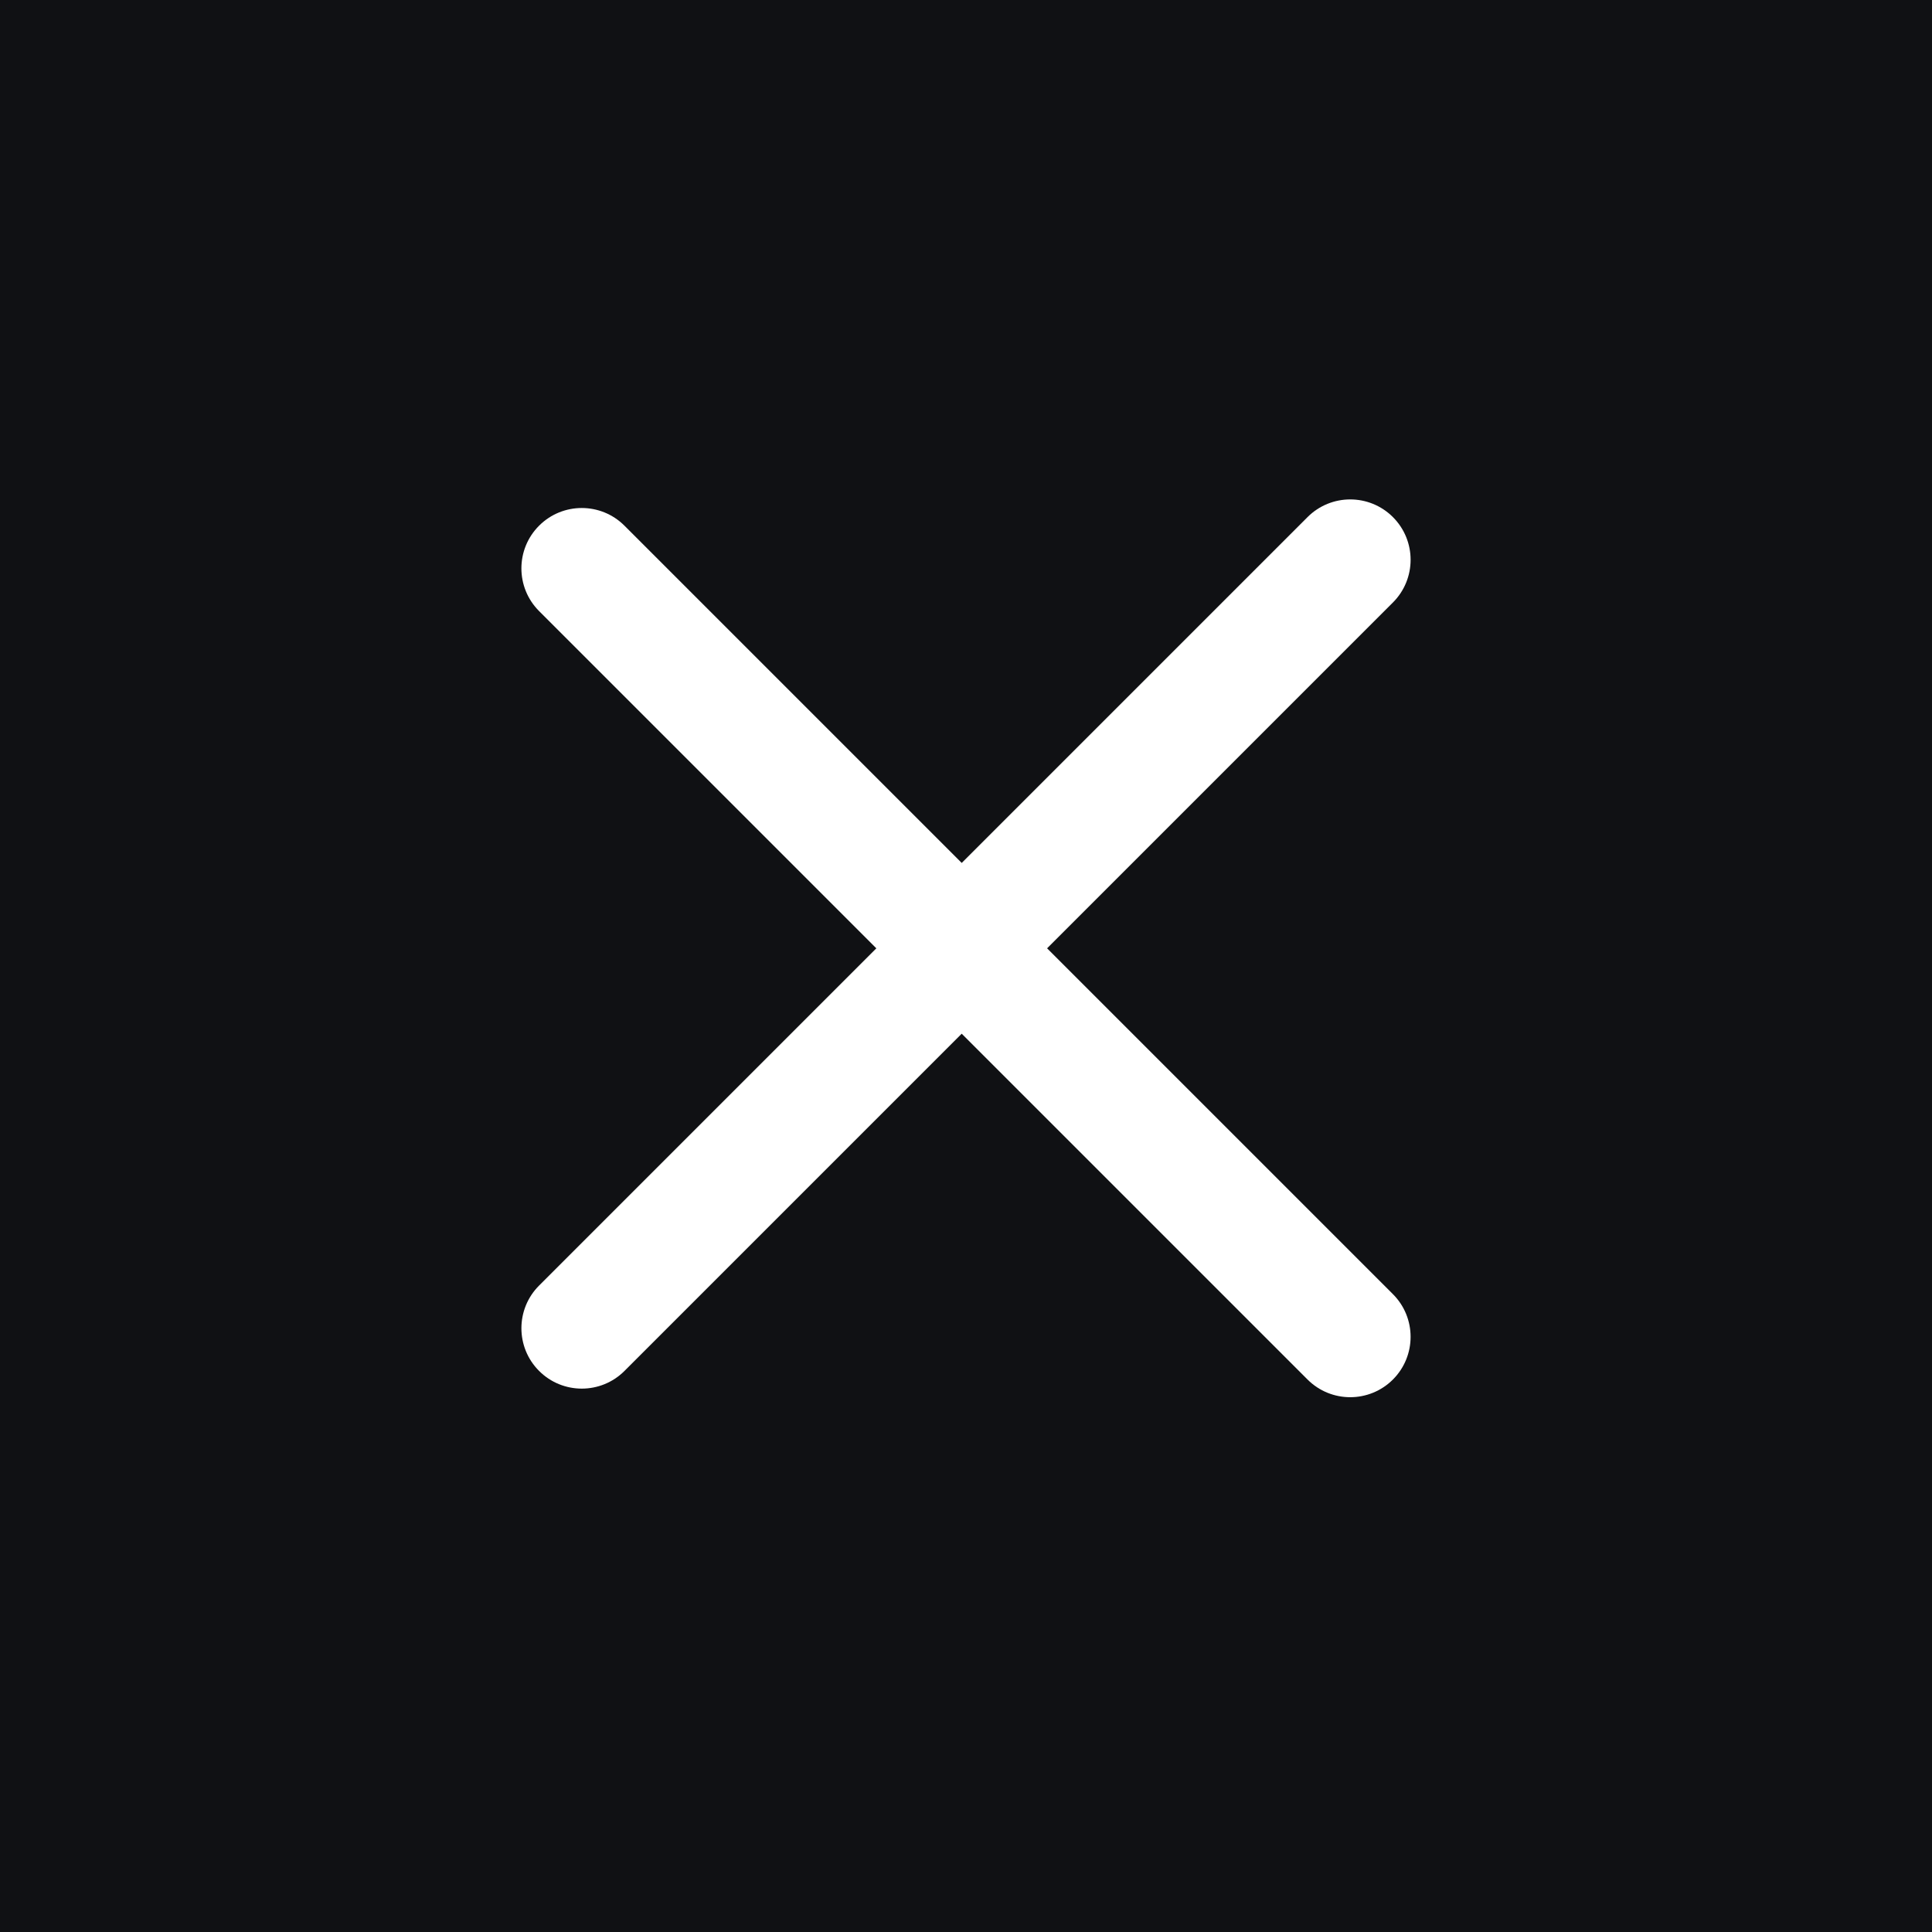
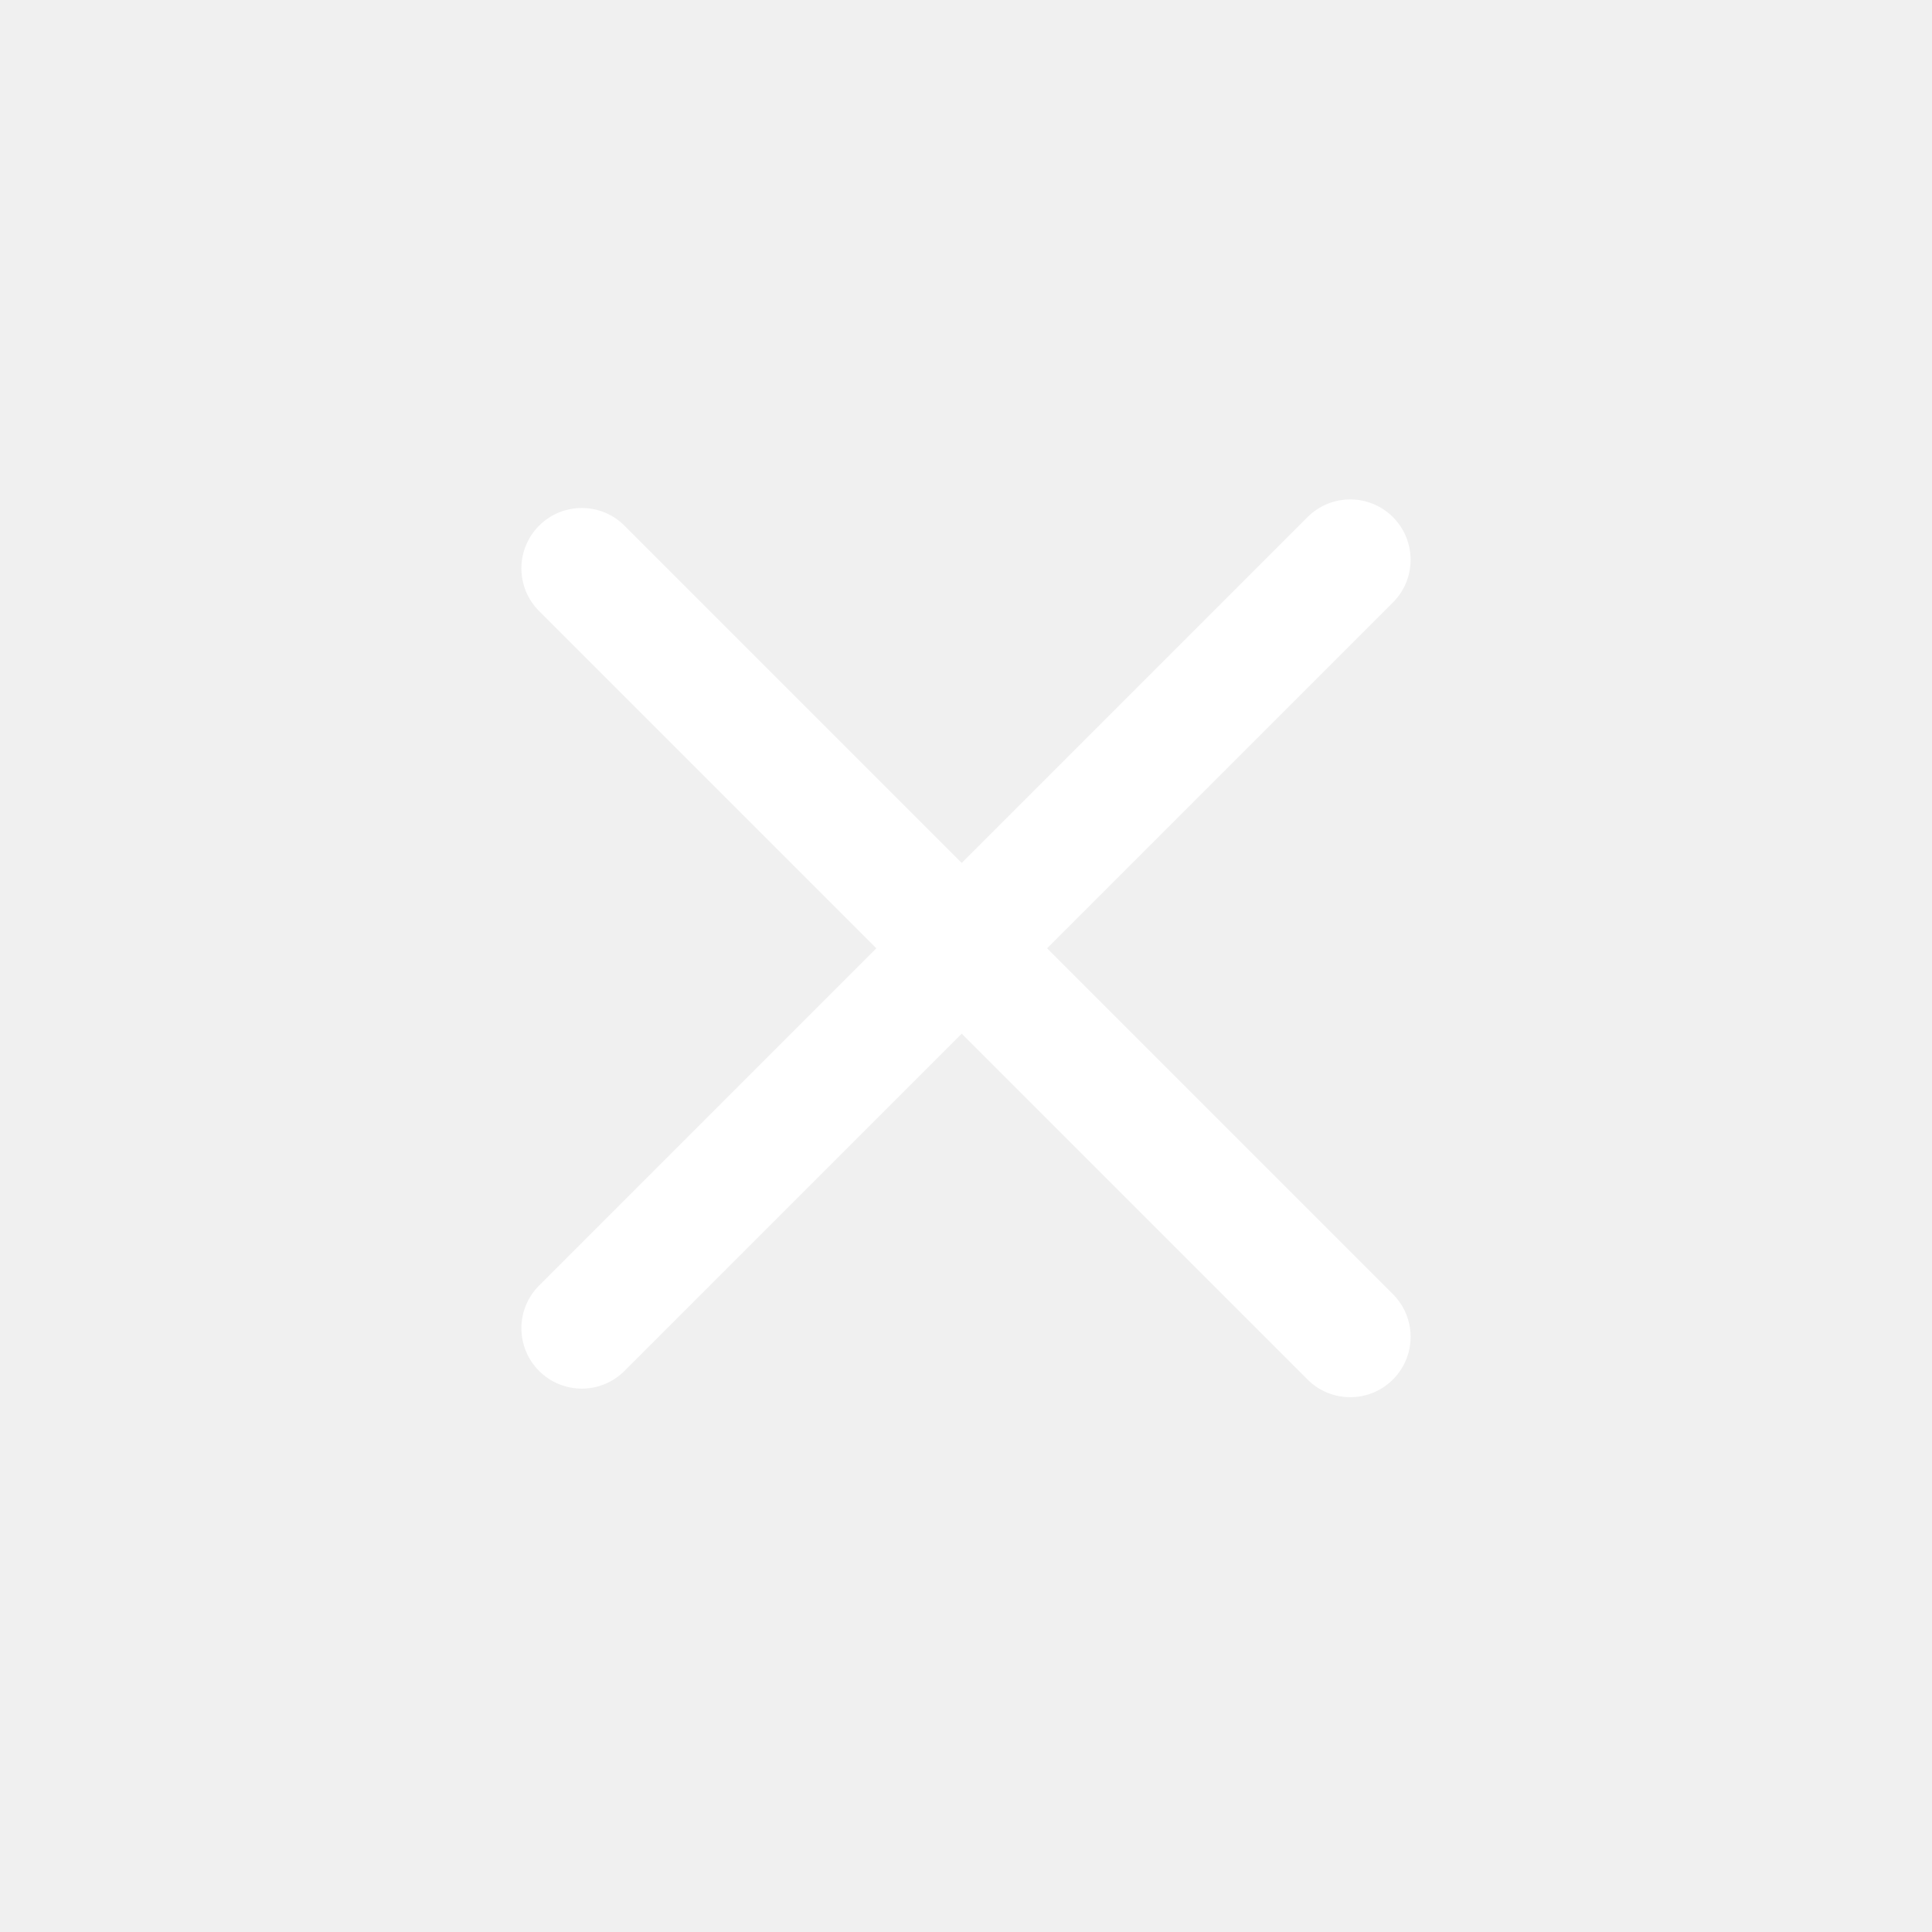
- <svg xmlns="http://www.w3.org/2000/svg" width="64" height="64" viewBox="0 0 64 64" fill="none">
-   <rect width="64" height="64" fill="#101114" />
-   <rect x="16.444" y="44" width="40" height="4" rx="2" transform="rotate(-45 16.4437 44)" fill="white" />
-   <rect x="19.272" y="16" width="40" height="4" rx="2" transform="rotate(45 19.2721 16)" fill="white" />
+ <svg xmlns="http://www.w3.org/2000/svg" width="64" height="64" viewBox="0 0 64 64" fill="none" version="1.1" id="svg3">
+   <defs id="defs3" />
+   <rect x="-19.485" y="42.74" width="40" height="4" rx="2" transform="rotate(-45)" fill="#ffffff" id="rect2" />
+   <rect x="24.941" y="-2.314" width="40" height="4" rx="2" transform="rotate(45)" fill="#ffffff" id="rect3" />
</svg>
